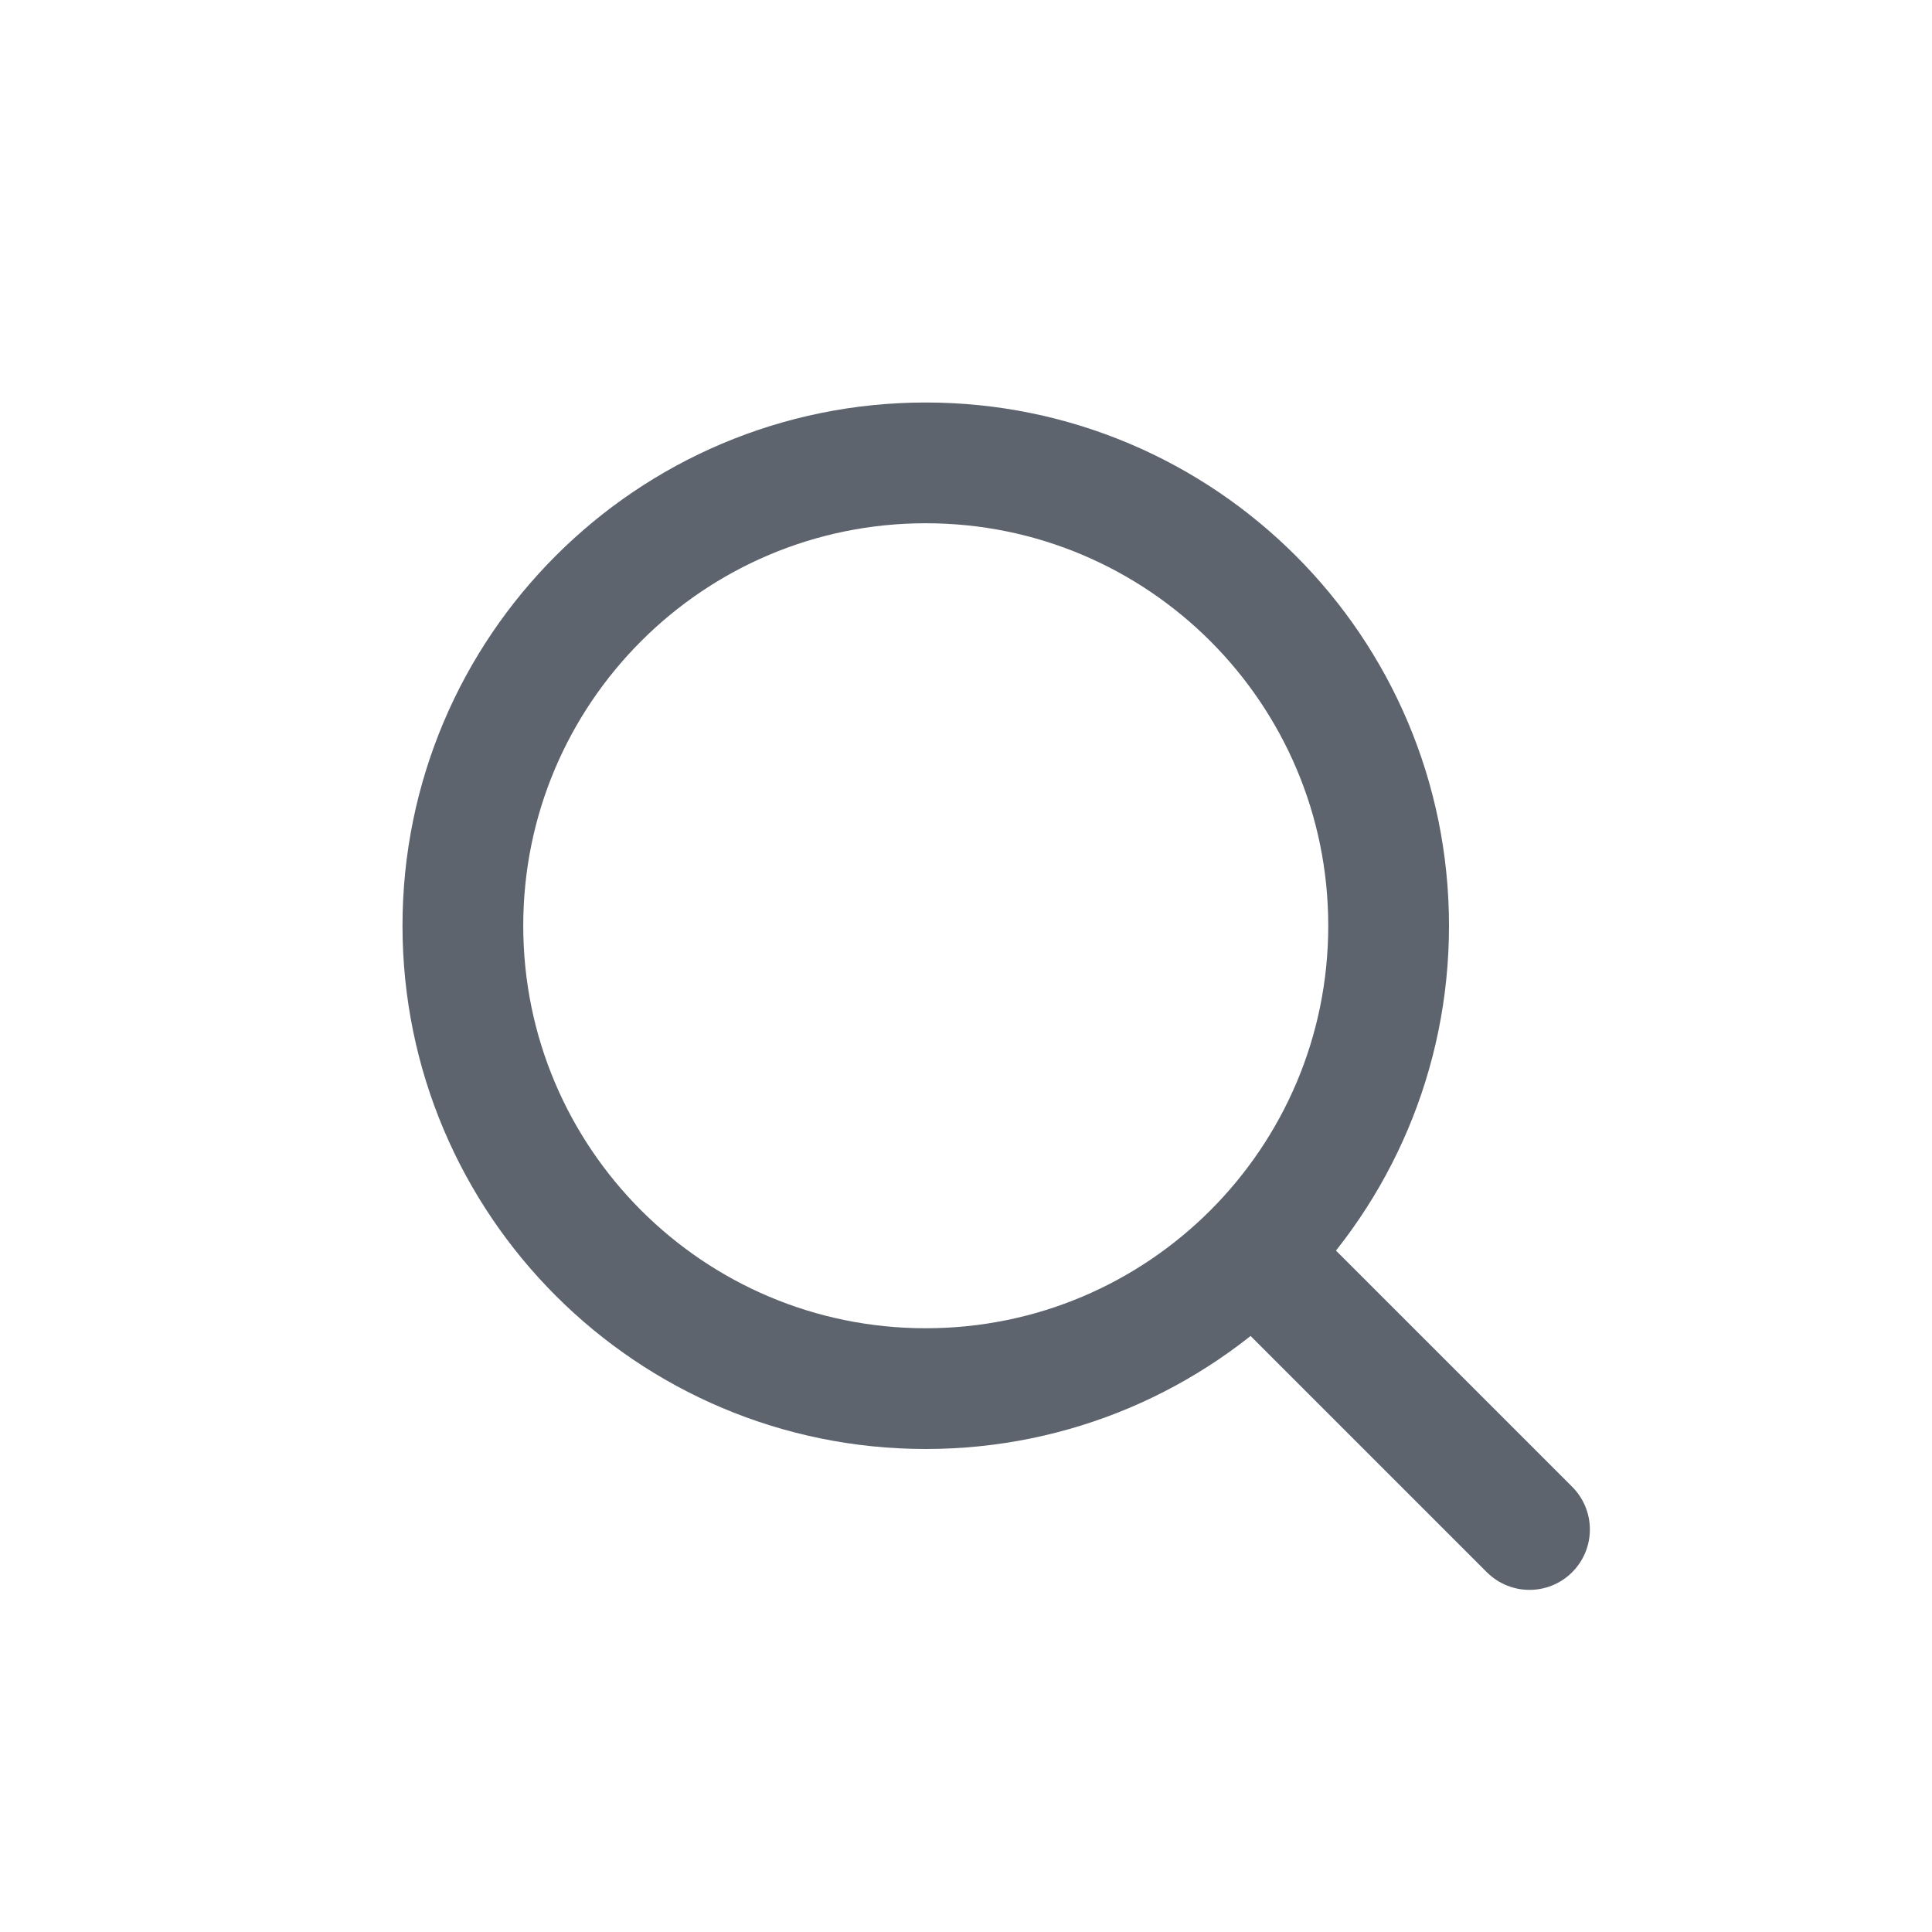
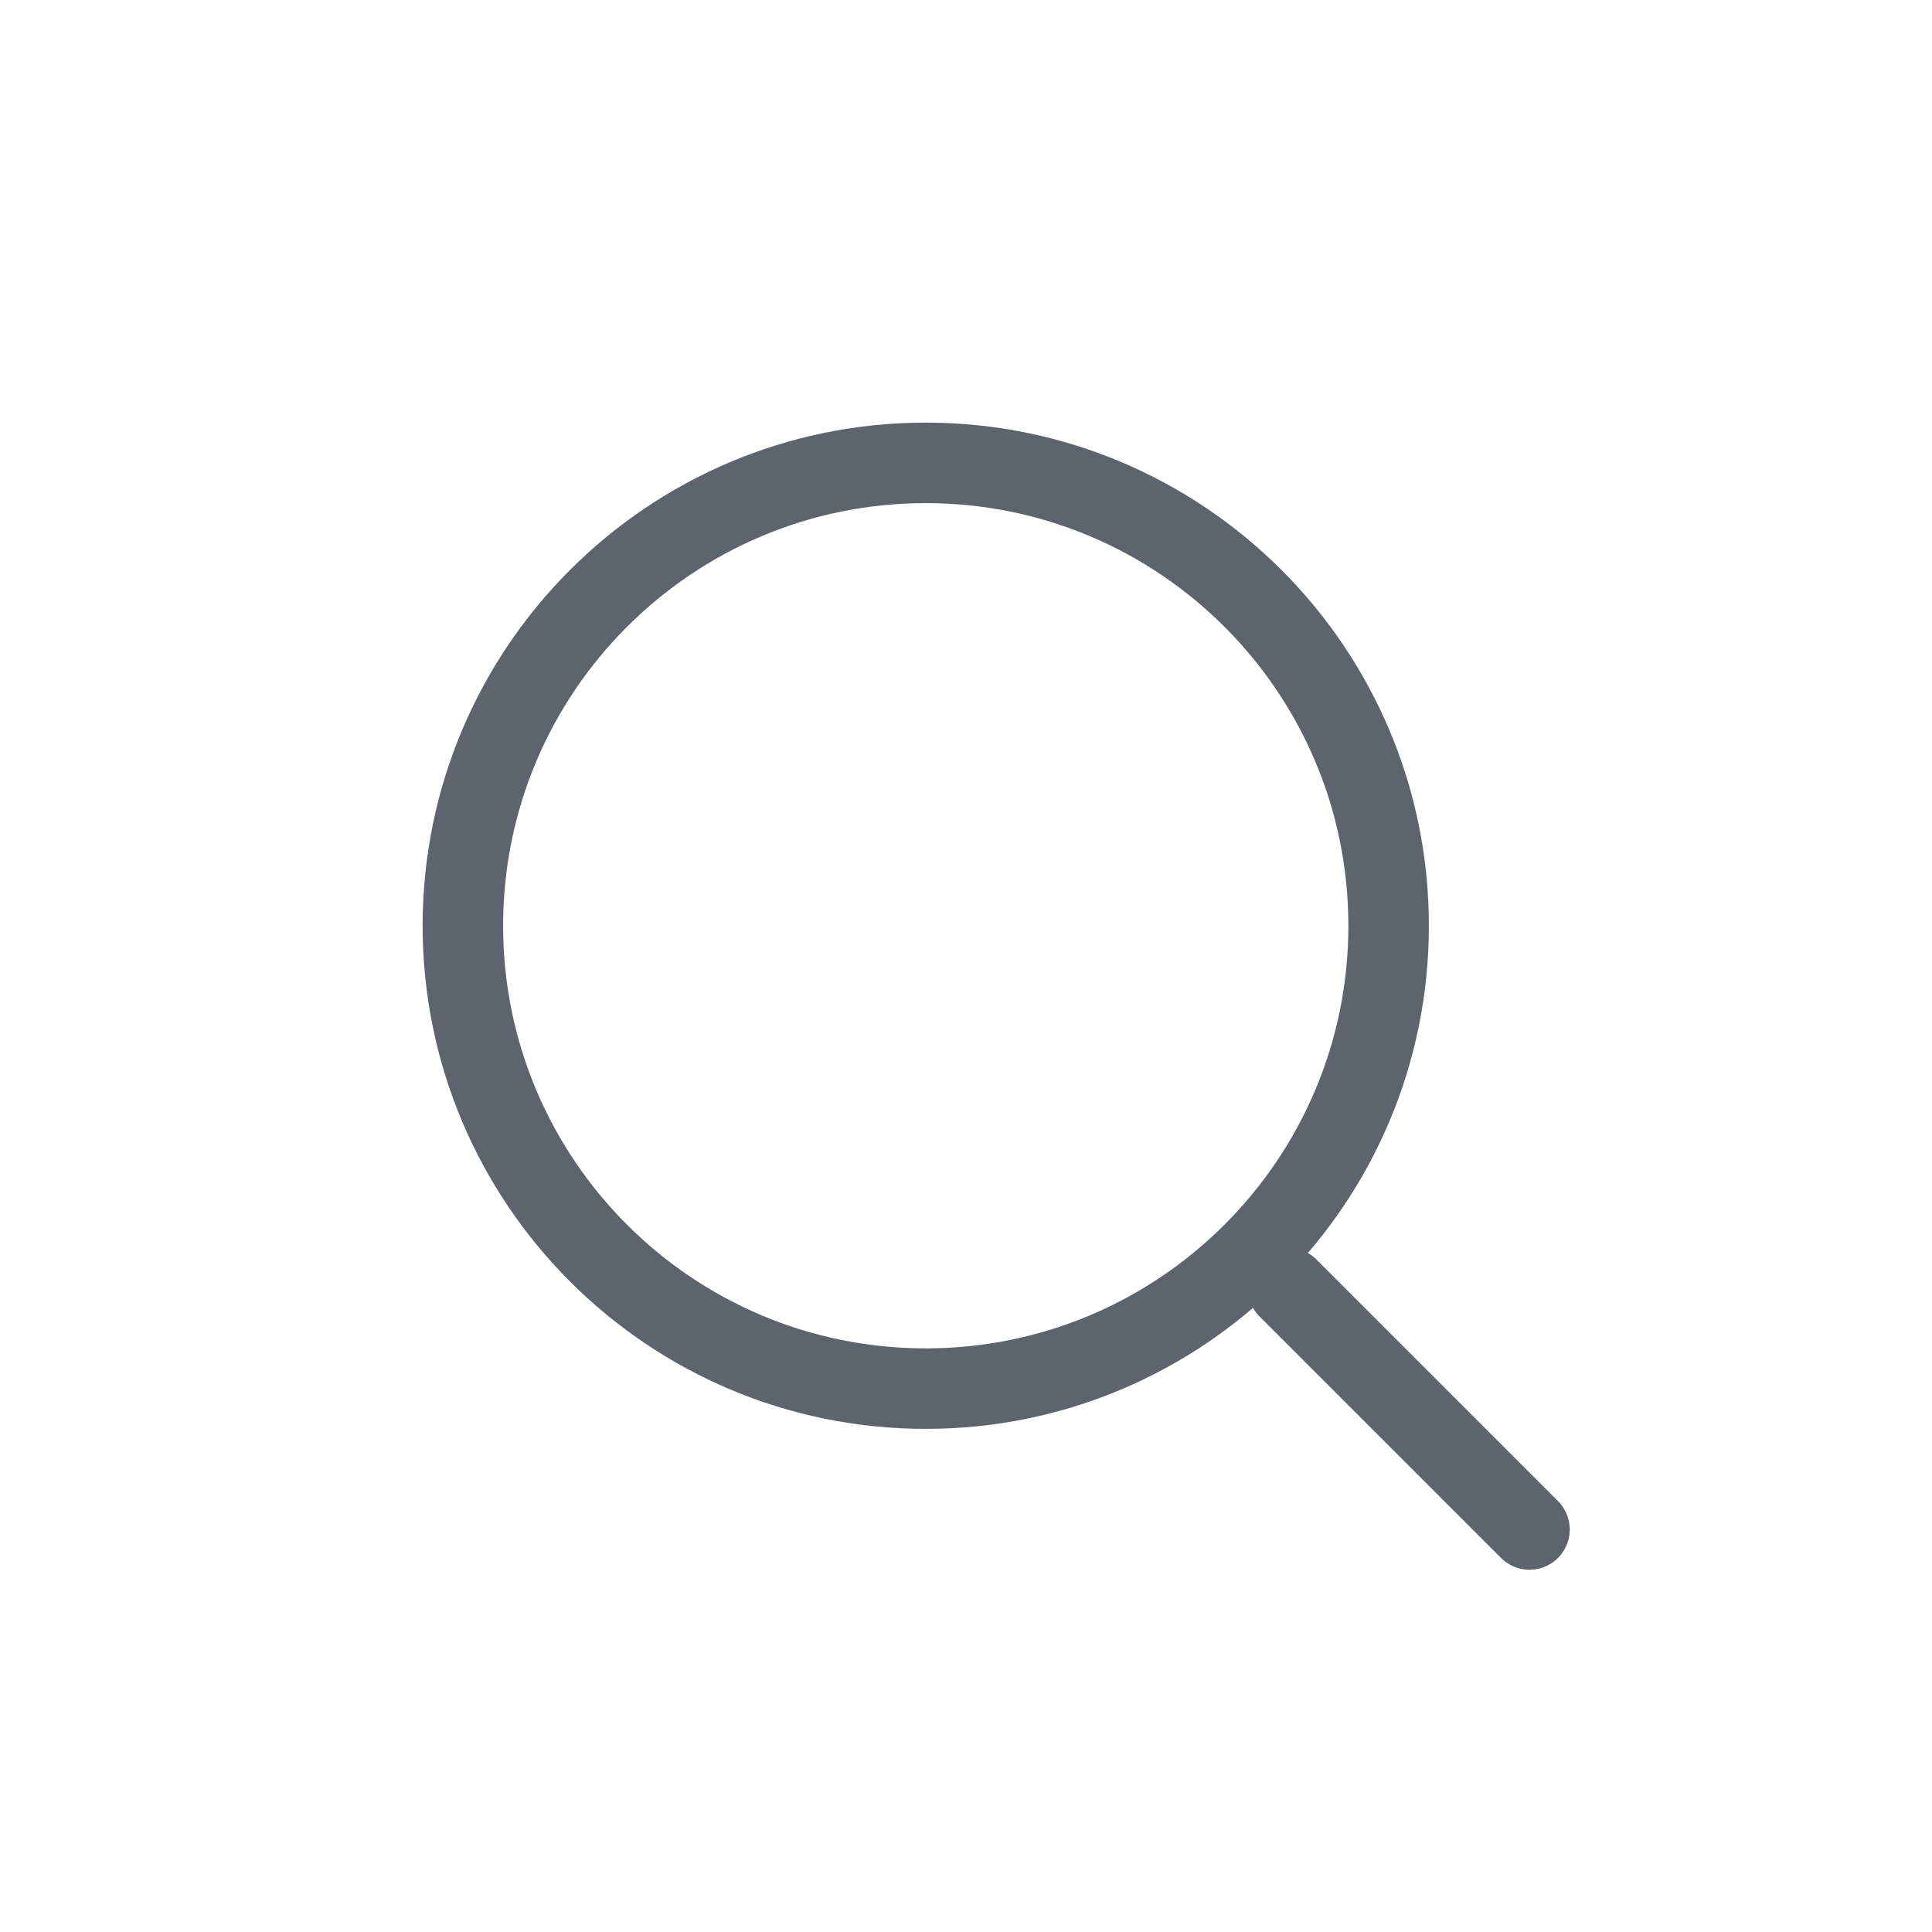
<svg xmlns="http://www.w3.org/2000/svg" width="24" height="24" viewBox="0 0 24 24" fill="none">
  <rect width="24" height="24" fill="white" />
-   <path d="M16 16L19 19" stroke="#5D646E" stroke-width="1.5" stroke-linecap="round" />
-   <circle cx="11.5" cy="11.5" r="5.75" stroke="#5D646E" stroke-width="1.5" />
+   <path d="M16 16L19 19" stroke="#5D646E" strokeWidth="1.5" stroke-linecap="round" />
+   <circle cx="11.5" cy="11.5" r="5.75" stroke="#5D646E" strokeWidth="1.5" />
</svg>
